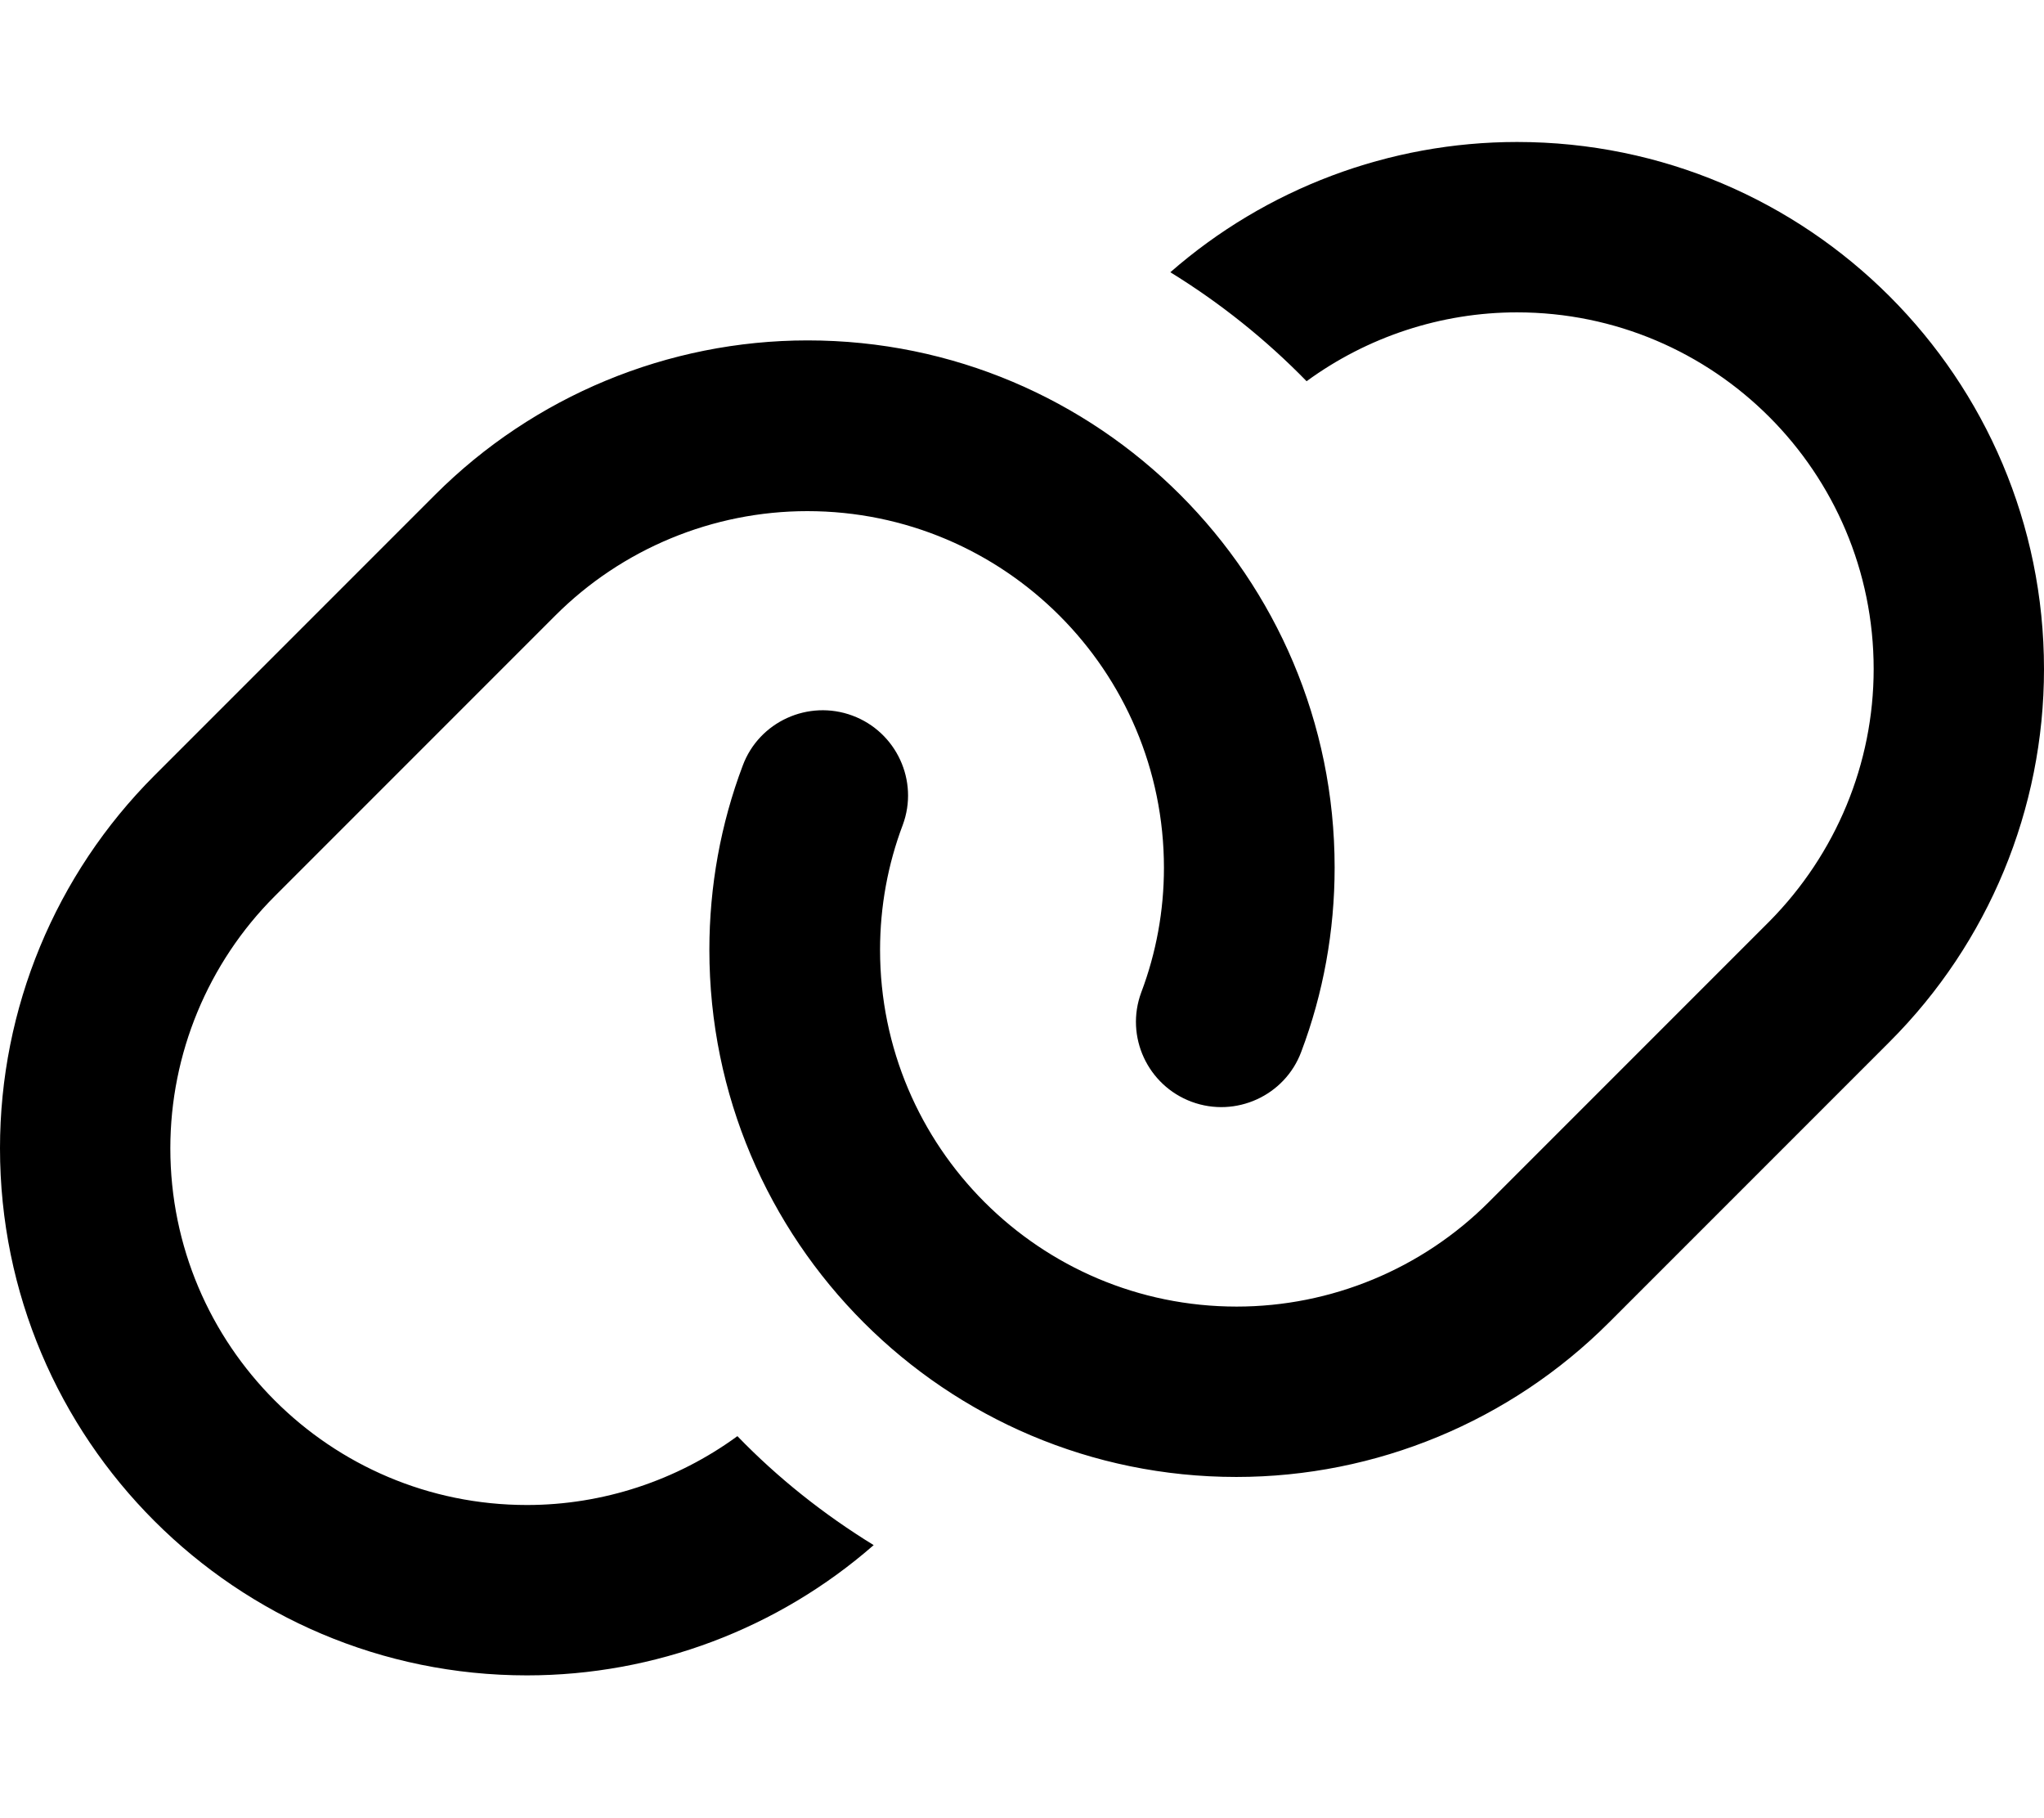
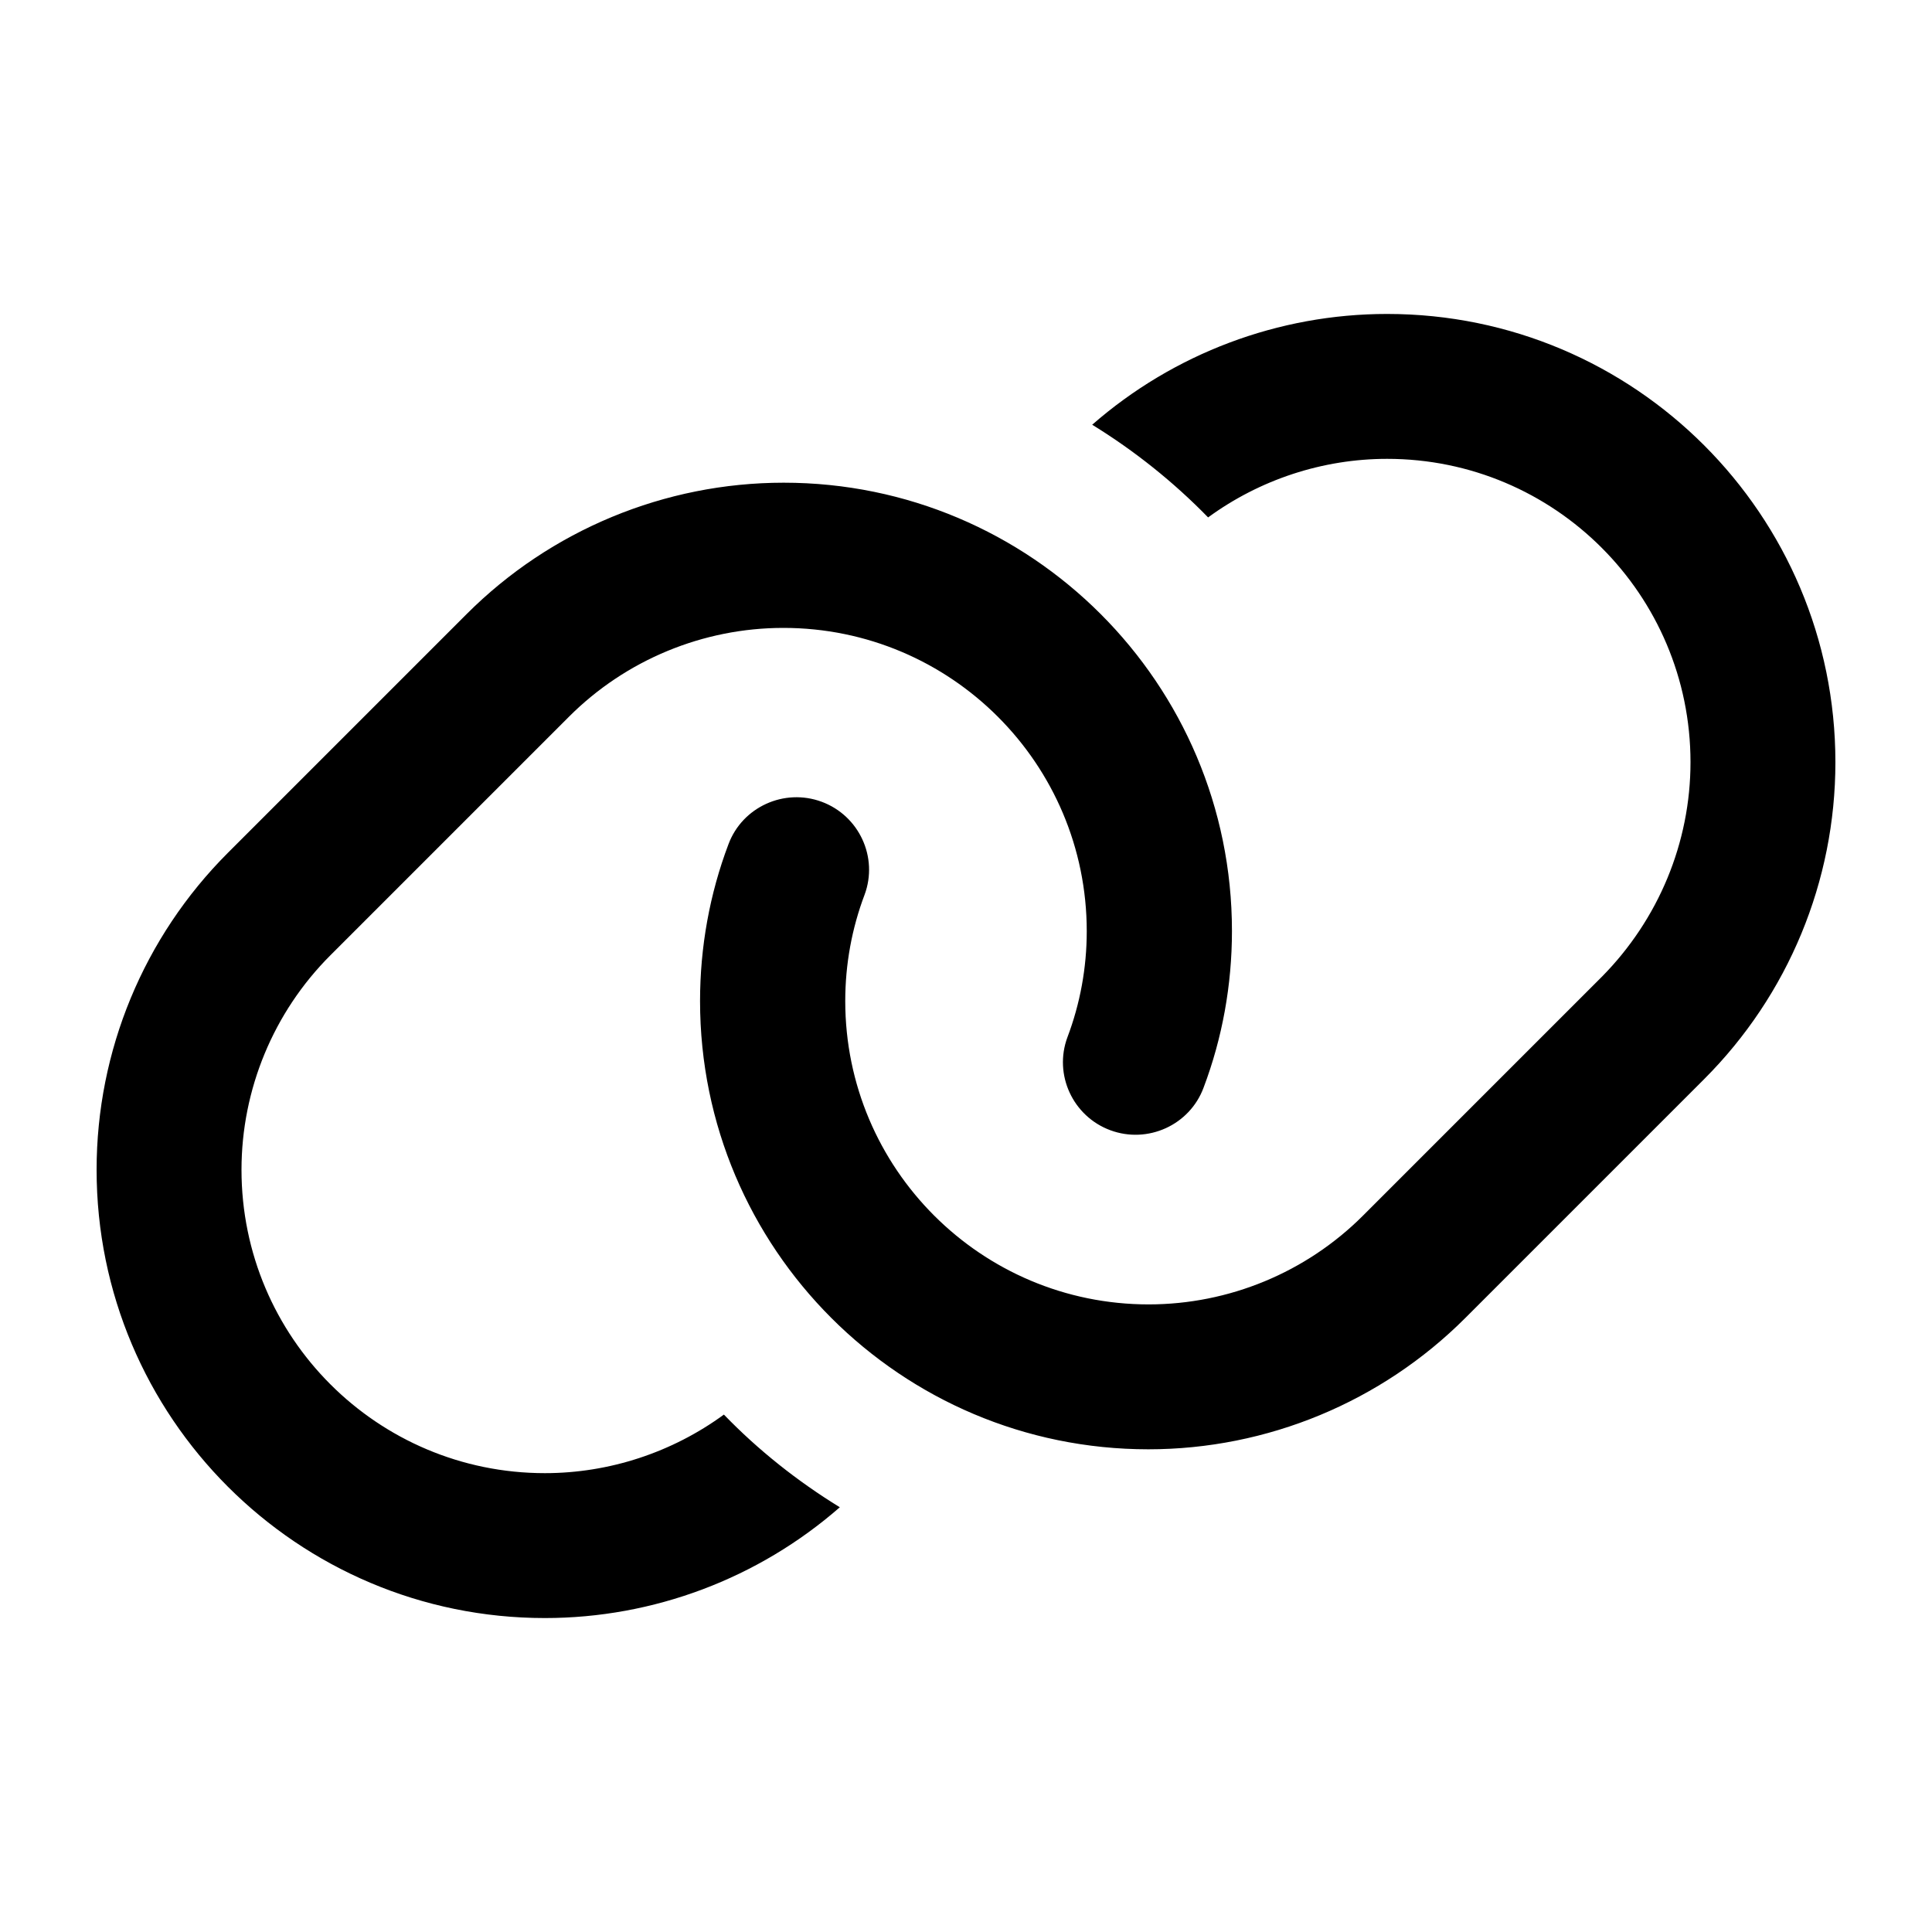
- <svg xmlns="http://www.w3.org/2000/svg" viewBox="0 0 576 512">
-   <path fill="currentColor" d="M427.5 88c-21.4 0-42.2 6.9-59.3 19.4-11.4-11.7-24.4-22.1-38.4-30.7 27-23.6 61.7-36.7 97.7-36.7 82 0 148.5 66.5 148.5 148.5 0 39.4-15.6 77.1-43.5 105l-79.1 79.1c-27.8 27.8-65.6 43.5-105 43.5-82 0-148.5-66.5-148.5-148.5 0-17.9 3.2-35.5 9.4-51.9 4.6-12.4 18.5-18.7 30.9-14.1S259 220 254.4 232.4c-4.2 11.1-6.4 23-6.4 35.2 0 55.5 45 100.5 100.5 100.5 26.6 0 52.2-10.6 71-29.4l79.1-79.1C517.4 240.6 528 215.1 528 188.5 528 133 483 88 427.5 88zm-200 56c-26.6 0-52.2 10.6-71 29.4L77.4 252.5c-18.8 18.8-29.4 44.4-29.4 71 0 55.5 45 100.5 100.5 100.5 21.4 0 42.2-6.9 59.3-19.4 11.4 11.8 24.4 22.1 38.4 30.7-27 23.6-61.7 36.7-97.7 36.7-82 0-148.5-66.5-148.5-148.5 0-39.4 15.6-77.1 43.5-105l79.1-79.1c27.8-27.8 65.6-43.5 105-43.5 82 0 148.5 66.5 148.5 148.5 0 17.9-3.2 35.5-9.4 51.9-4.6 12.4-18.5 18.7-30.9 14.1S317 292 321.6 279.6c4.2-11.1 6.4-23 6.4-35.1 0-55.5-45-100.5-100.5-100.5z" />
+ <svg xmlns="http://www.w3.org/2000/svg" viewBox="0 0 640 640">
+   <path fill="currentColor" d="M459.5 152C438.1 152 417.3 158.9 400.2 171.4C388.8 159.7 375.8 149.3 361.8 140.7C388.8 117.1 423.5 104 459.5 104C541.5 104 608 170.5 608 252.5C608 291.9 592.4 329.6 564.5 357.5L485.4 436.6C457.6 464.4 419.8 480.1 380.4 480.1C298.4 480.1 231.9 413.6 231.9 331.6C231.9 313.7 235.1 296.1 241.3 279.7C245.9 267.3 259.8 261 272.2 265.6C284.6 270.2 291 284 286.4 296.4C282.2 307.5 280 319.4 280 331.6C280 387.1 325 432.1 380.5 432.1C407.1 432.1 432.7 421.5 451.5 402.7L530.6 323.6C549.4 304.6 560 279.1 560 252.5C560 197 515 152 459.5 152zM259.5 208C232.9 208 207.3 218.6 188.5 237.4L109.4 316.5C90.6 335.3 80 360.9 80 387.5C80 443 125 488 180.5 488C201.9 488 222.7 481.1 239.8 468.6C251.2 480.4 264.2 490.7 278.2 499.3C251.2 522.9 216.5 536 180.5 536C98.5 536 32 469.5 32 387.5C32 348.1 47.6 310.4 75.5 282.5L154.6 203.4C182.4 175.6 220.2 159.9 259.6 159.9C341.6 159.9 408.1 226.4 408.1 308.4C408.1 326.3 404.9 343.9 398.7 360.3C394.1 372.7 380.2 379 367.8 374.4C355.4 369.8 349 356 353.6 343.6C357.8 332.5 360 320.6 360 308.5C360 253 315 208 259.5 208z" />
</svg>
